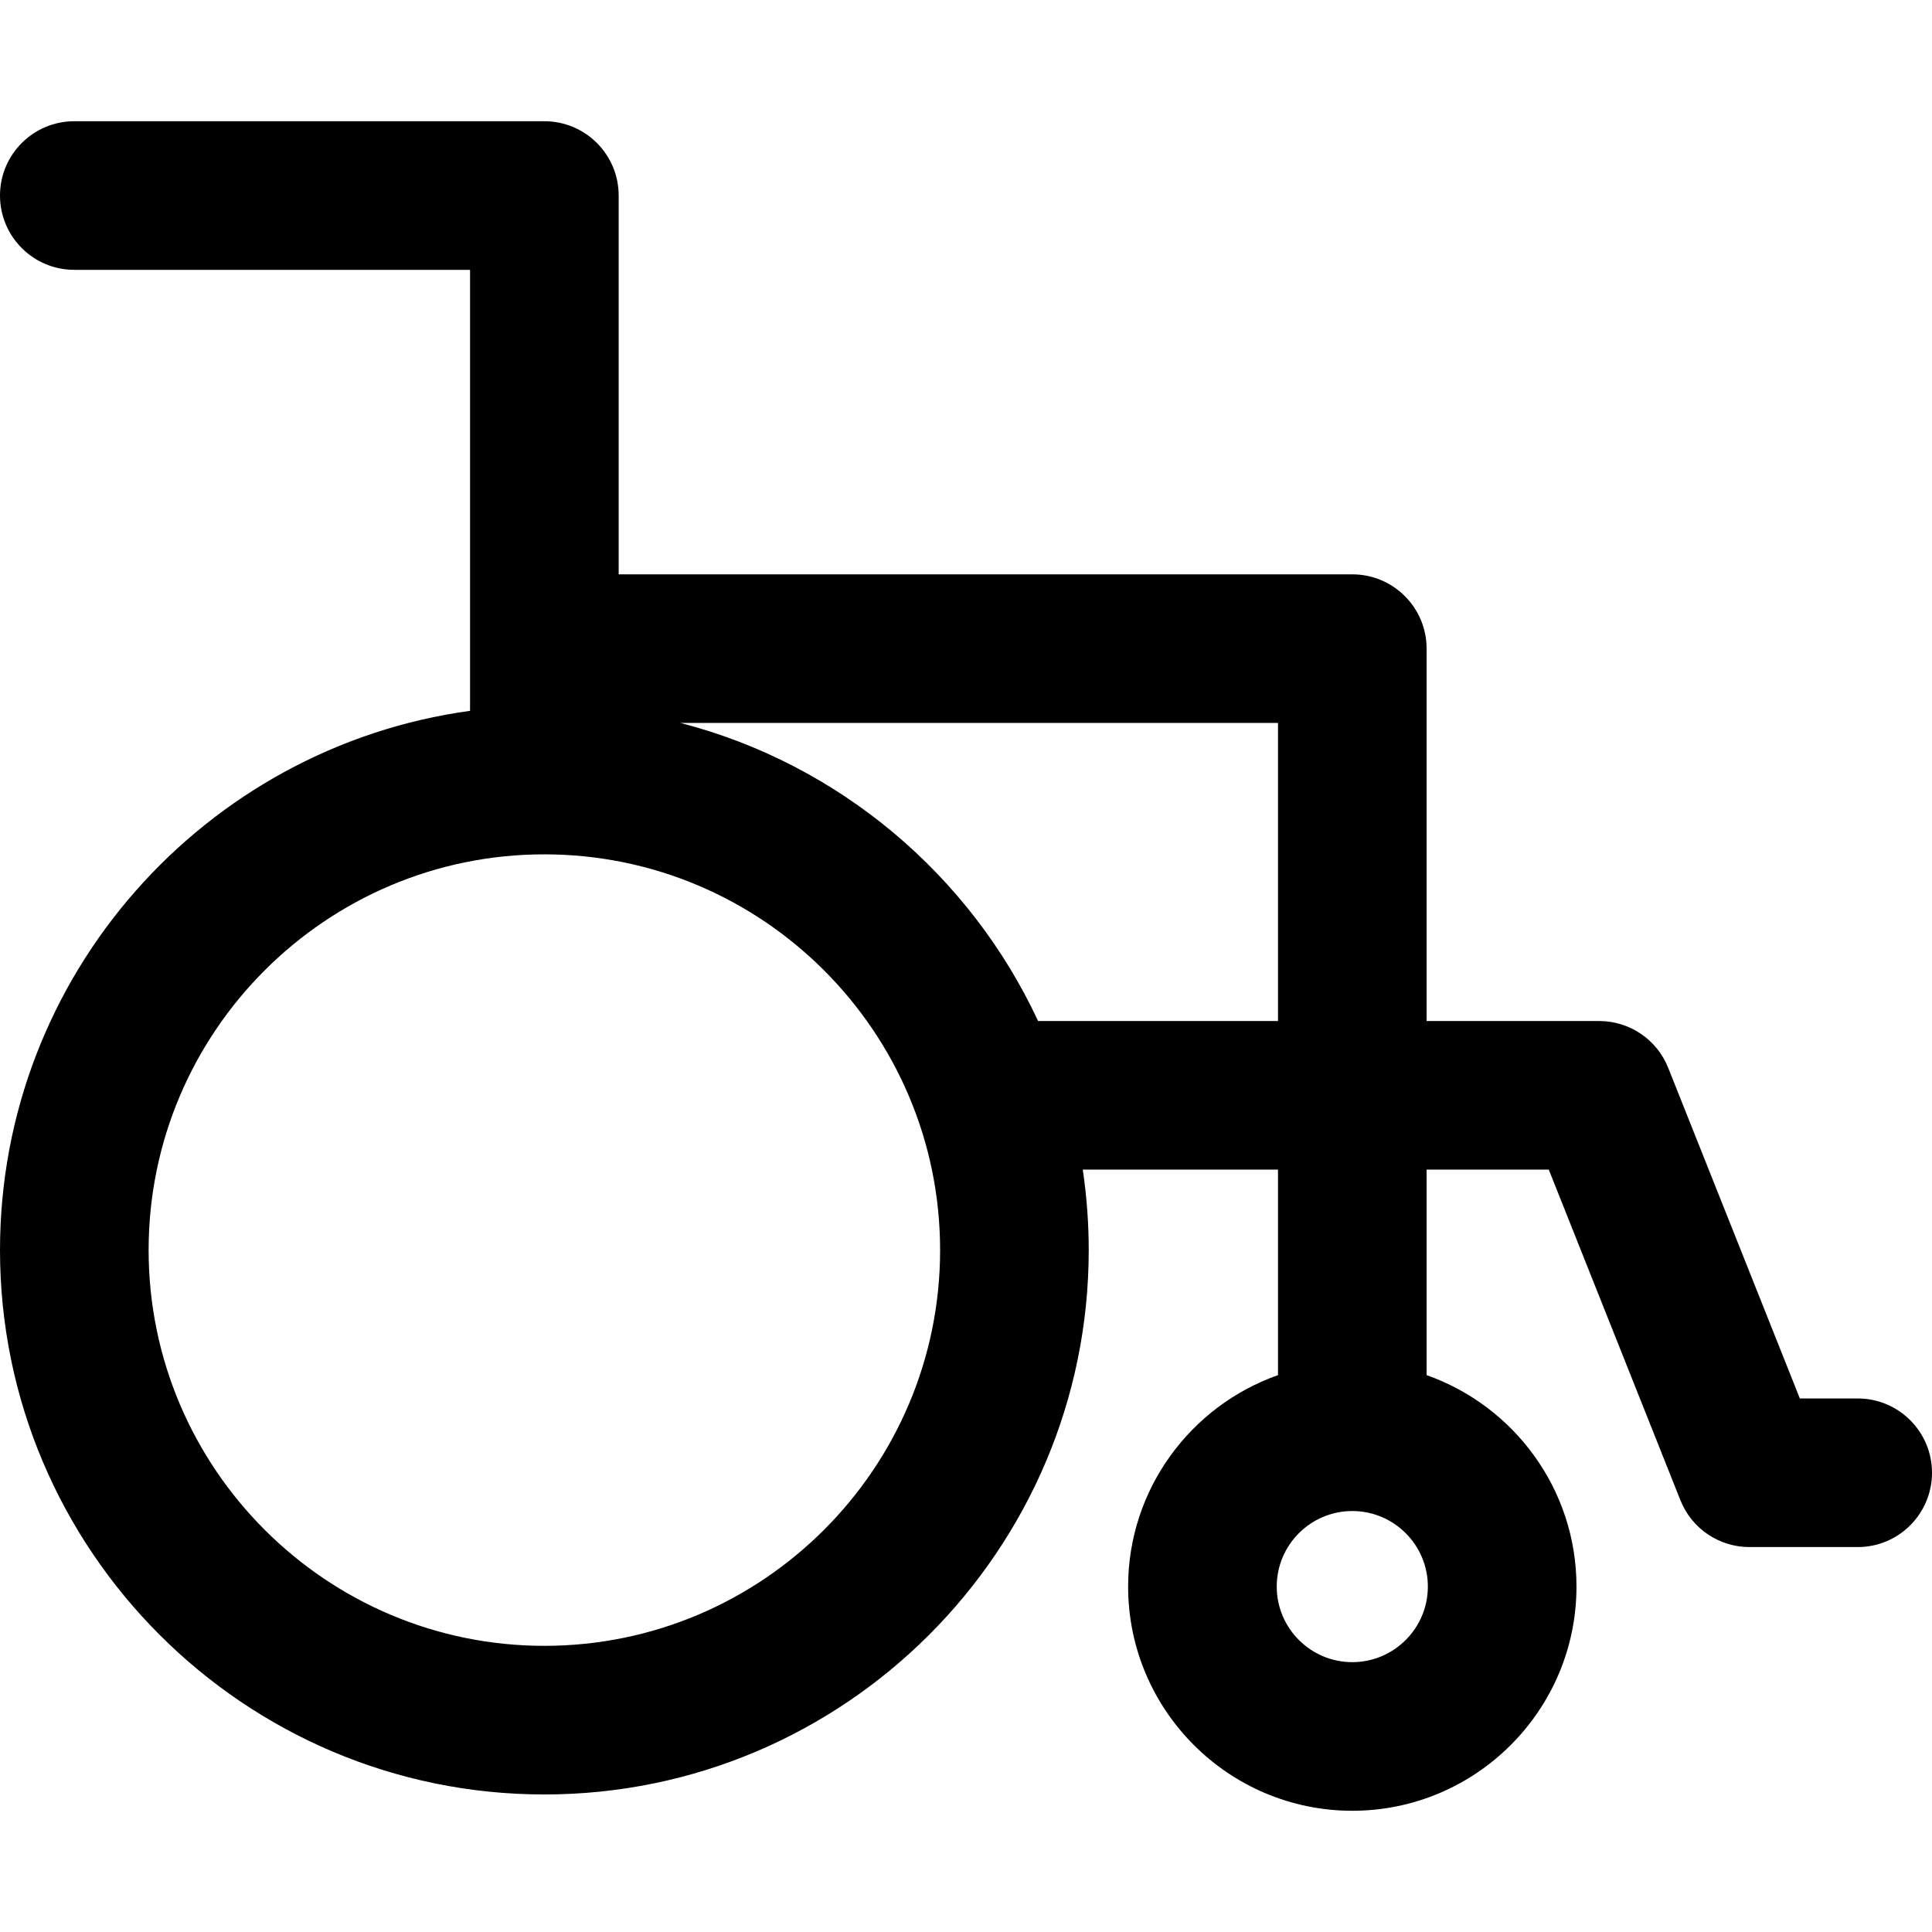
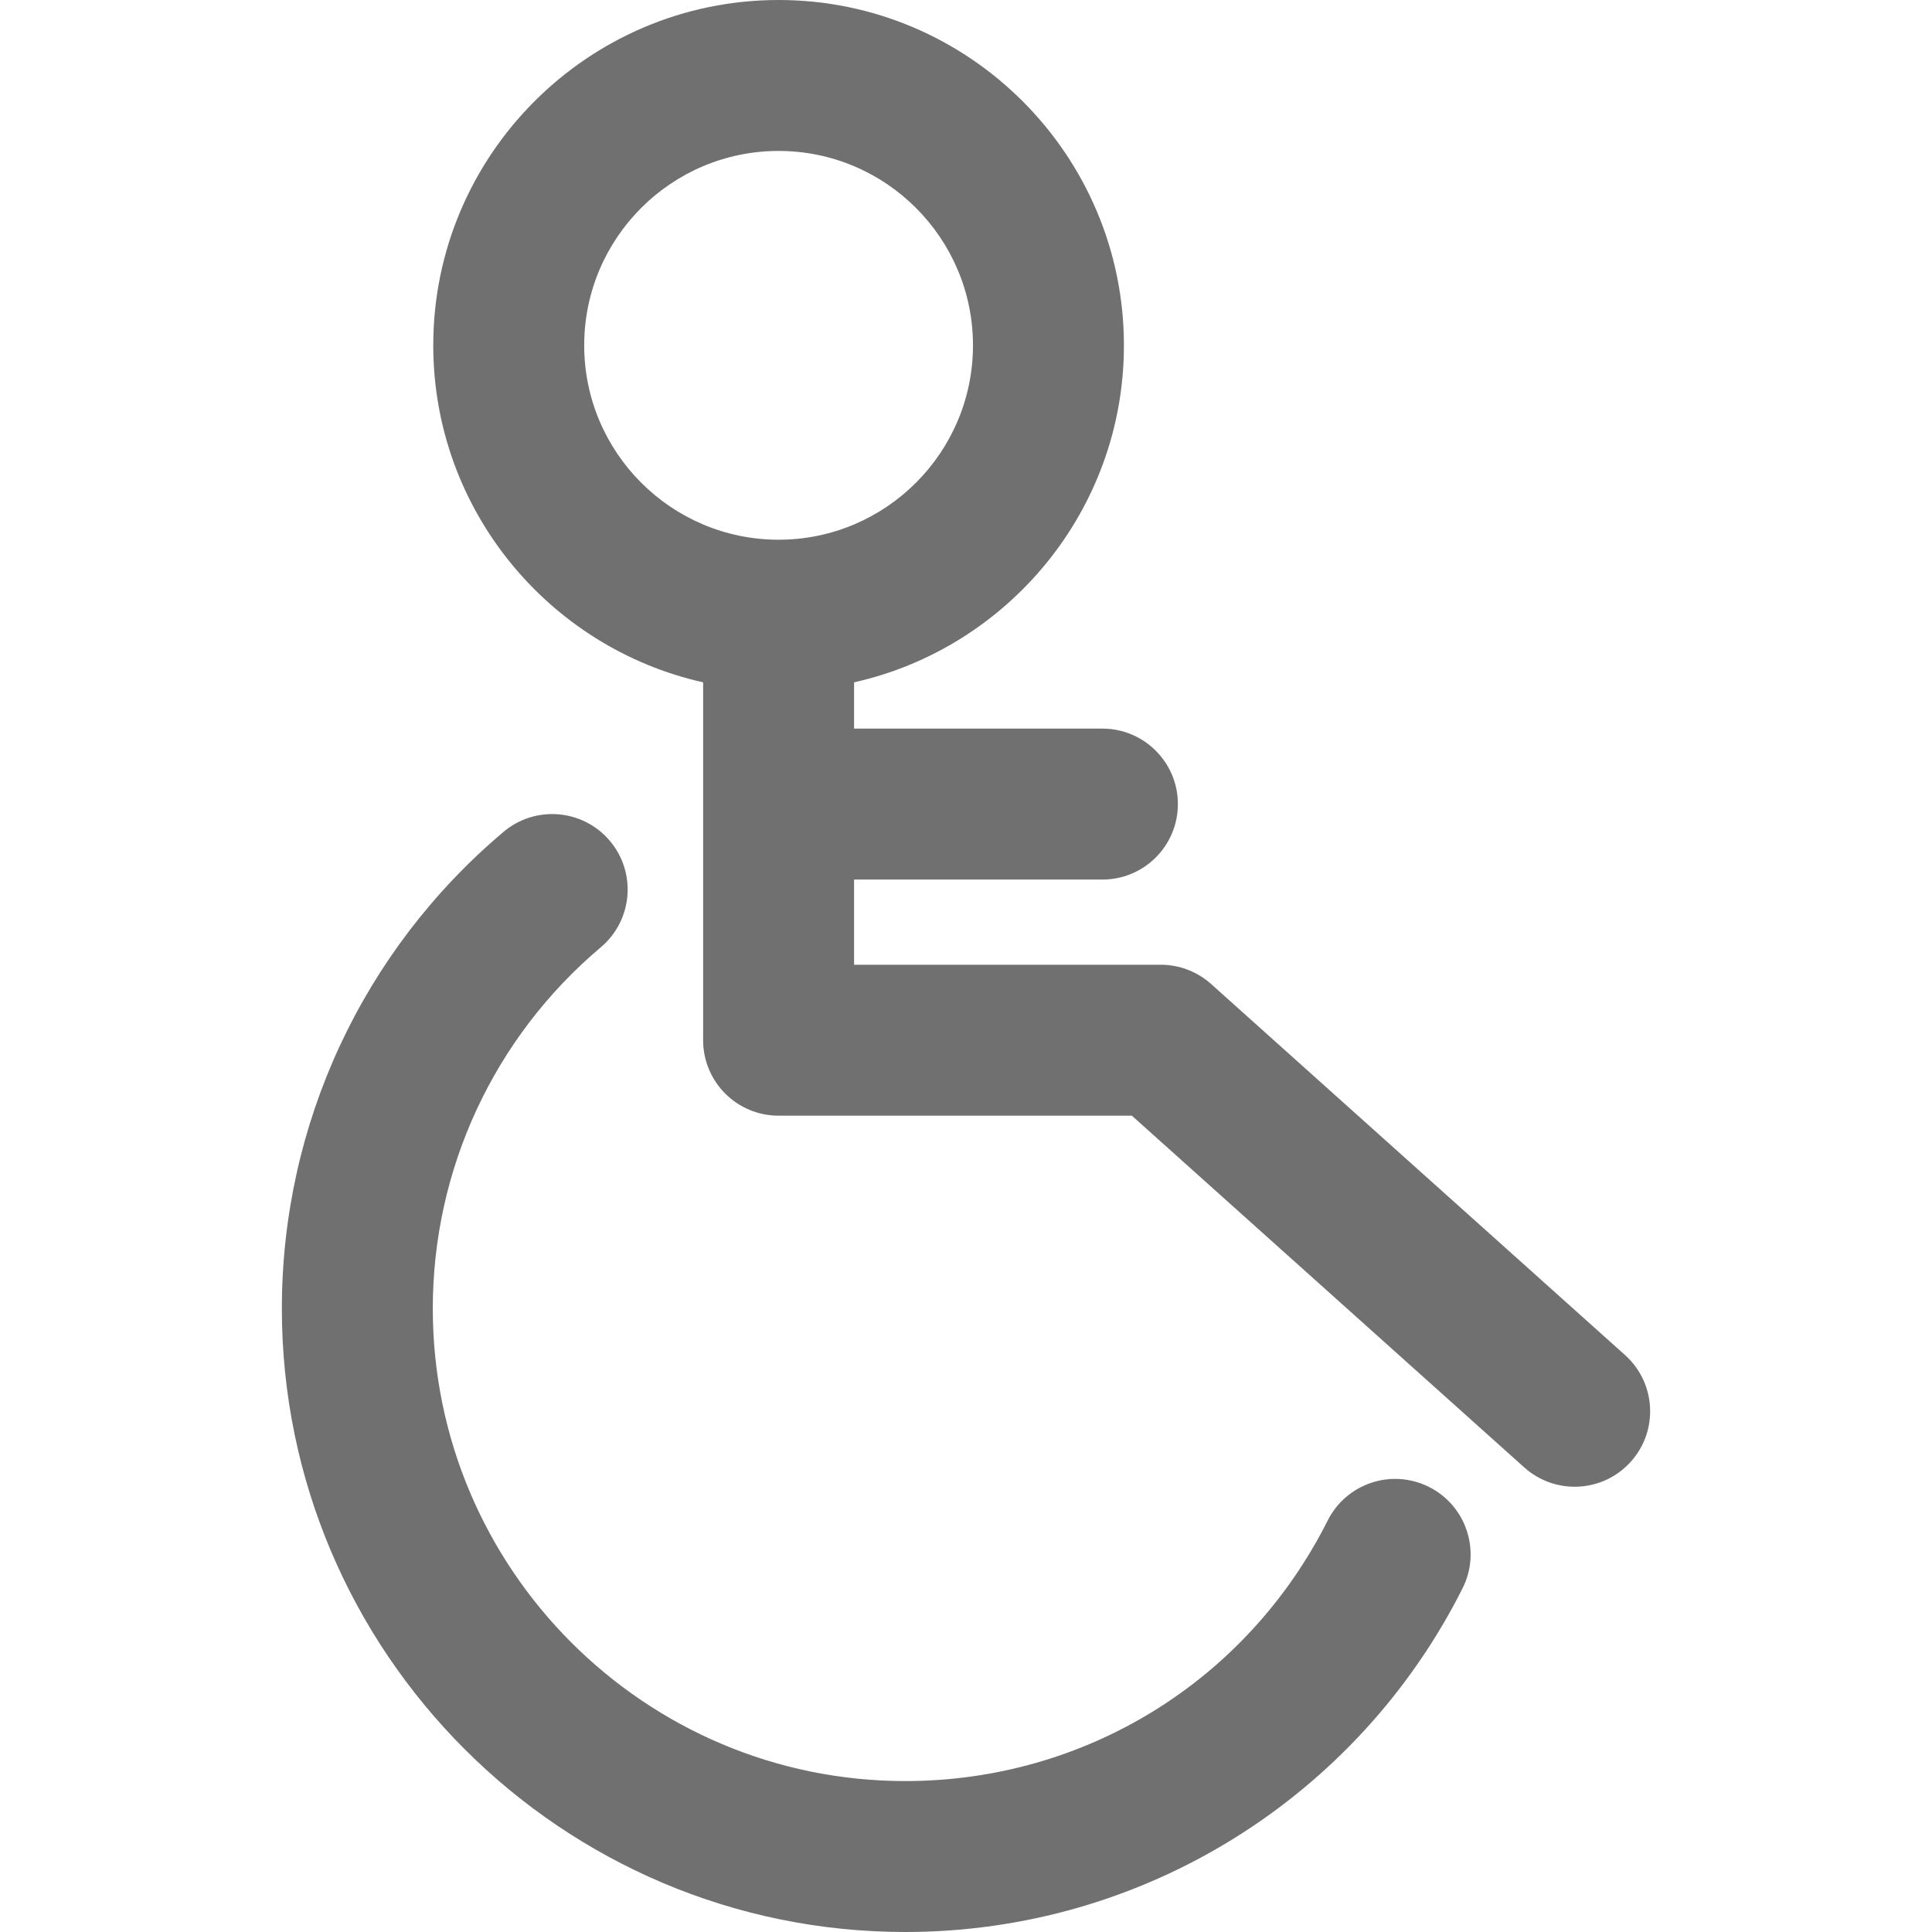
- <svg xmlns="http://www.w3.org/2000/svg" viewBox="0 0 512 512">
-   <path d="M492.308 370.605H476.98l-34.887-87.618a19.693 19.693 0 0 0-18.295-12.407h-45.732v-98.681c0-10.875-8.817-19.692-19.692-19.692h-194.42V51.819c0-10.875-8.817-19.692-19.692-19.692H19.692C8.817 32.127 0 40.944 0 51.819s8.817 19.692 19.692 19.692h104.876v116.866C54.306 198.009 0 258.422 0 331.288 0 410.835 64.714 475.55 144.261 475.55s144.262-64.716 144.262-144.262c0-7.245-.544-14.364-1.579-21.324h51.738v54.46c-23.107 8.142-39.717 30.182-39.717 56.039 0 32.759 26.65 59.41 59.409 59.41s59.409-26.652 59.409-59.41c0-25.856-16.61-47.896-39.717-56.039v-54.46h32.377l34.887 87.618a19.693 19.693 0 0 0 18.296 12.407h28.682c10.875 0 19.692-8.817 19.692-19.692s-8.817-19.692-19.692-19.692zm-348.047 65.559c-57.83 0-104.876-47.048-104.876-104.876s47.046-104.877 104.876-104.877c57.83 0 104.877 47.048 104.877 104.877s-47.049 104.876-104.877 104.876zm194.42-165.586h-63.575c-18.025-38.693-52.708-68.121-94.782-78.988H338.68v78.988zm39.716 149.884c0 11.042-8.982 20.026-20.024 20.026-11.042 0-20.024-8.984-20.024-20.026 0-11.041 8.982-20.023 20.024-20.023 11.042-.001 20.024 8.982 20.024 20.023z" />
+ <svg xmlns="http://www.w3.org/2000/svg" fill="#707070" viewBox="0 0 512 512">
+   <path d="M378.711 394.061c-9.87-4.963-21.892-.983-26.853 8.884-21.417 42.596-64.312 69.056-111.949 69.056-69.043 0-125.214-56.171-125.214-125.214 0-36.985 16.232-71.888 44.534-95.76 8.444-7.122 9.515-19.74 2.394-28.183-7.122-8.447-19.743-9.515-28.183-2.394-37.333 31.489-58.745 77.537-58.745 126.336 0 91.1 74.114 165.214 165.214 165.214 63.296 0 119.937-35.897 147.686-91.087 4.962-9.869.984-21.892-8.884-26.852z" />
+   <path d="M430.654 359.107l-109.698-98.334a20 20 0 0 0-13.35-5.107h-81.271v-22.575h65.818c11.046 0 20-8.954 20-20s-8.954-20-20-20h-65.818v-12.268c40.874-9.148 71.515-45.714 71.515-89.307C297.85 41.054 256.796 0 206.335 0c-50.462 0-91.516 41.054-91.516 91.516 0 43.593 30.641 80.159 71.516 89.307v94.843c0 11.046 8.954 20 20 20h93.619l104.001 93.227c8.216 7.365 20.861 6.69 28.242-1.543 7.373-8.225 6.682-20.87-1.543-28.243zM154.819 91.516c0-28.407 23.11-51.516 51.516-51.516 28.405 0 51.515 23.109 51.515 51.515s-23.11 51.515-51.515 51.515c-28.406 0-51.516-23.109-51.516-51.514z" />
</svg>
